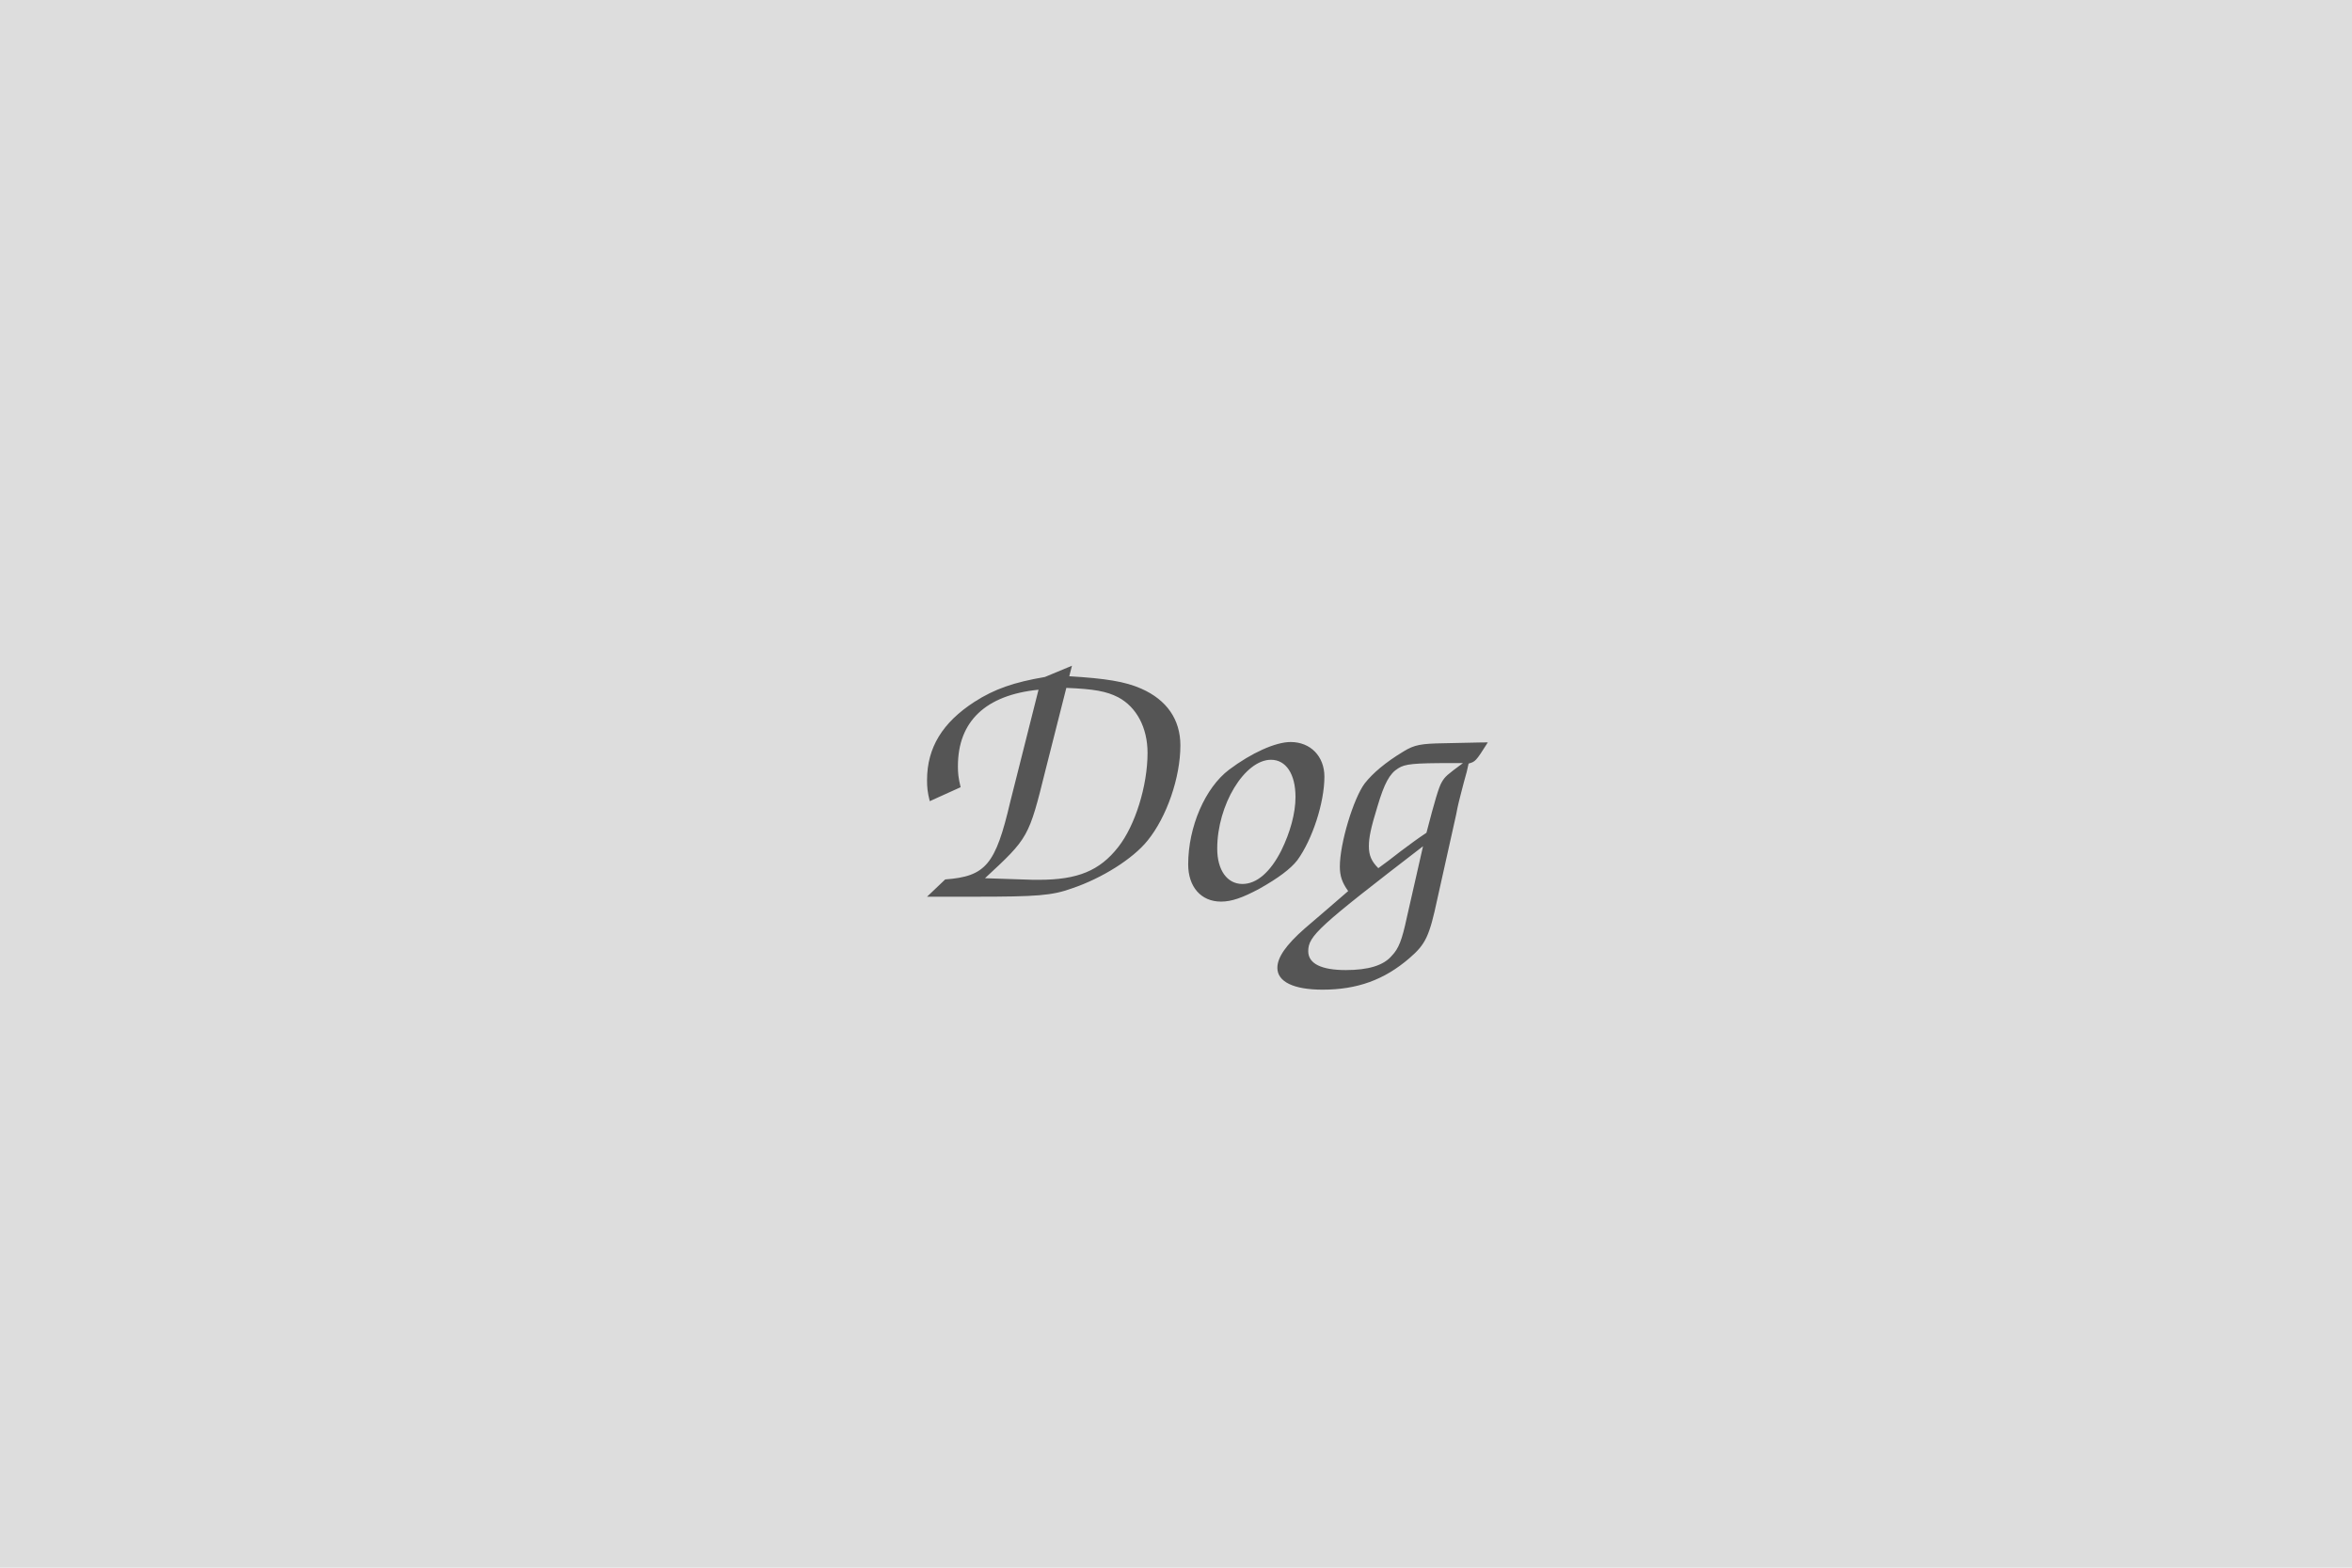
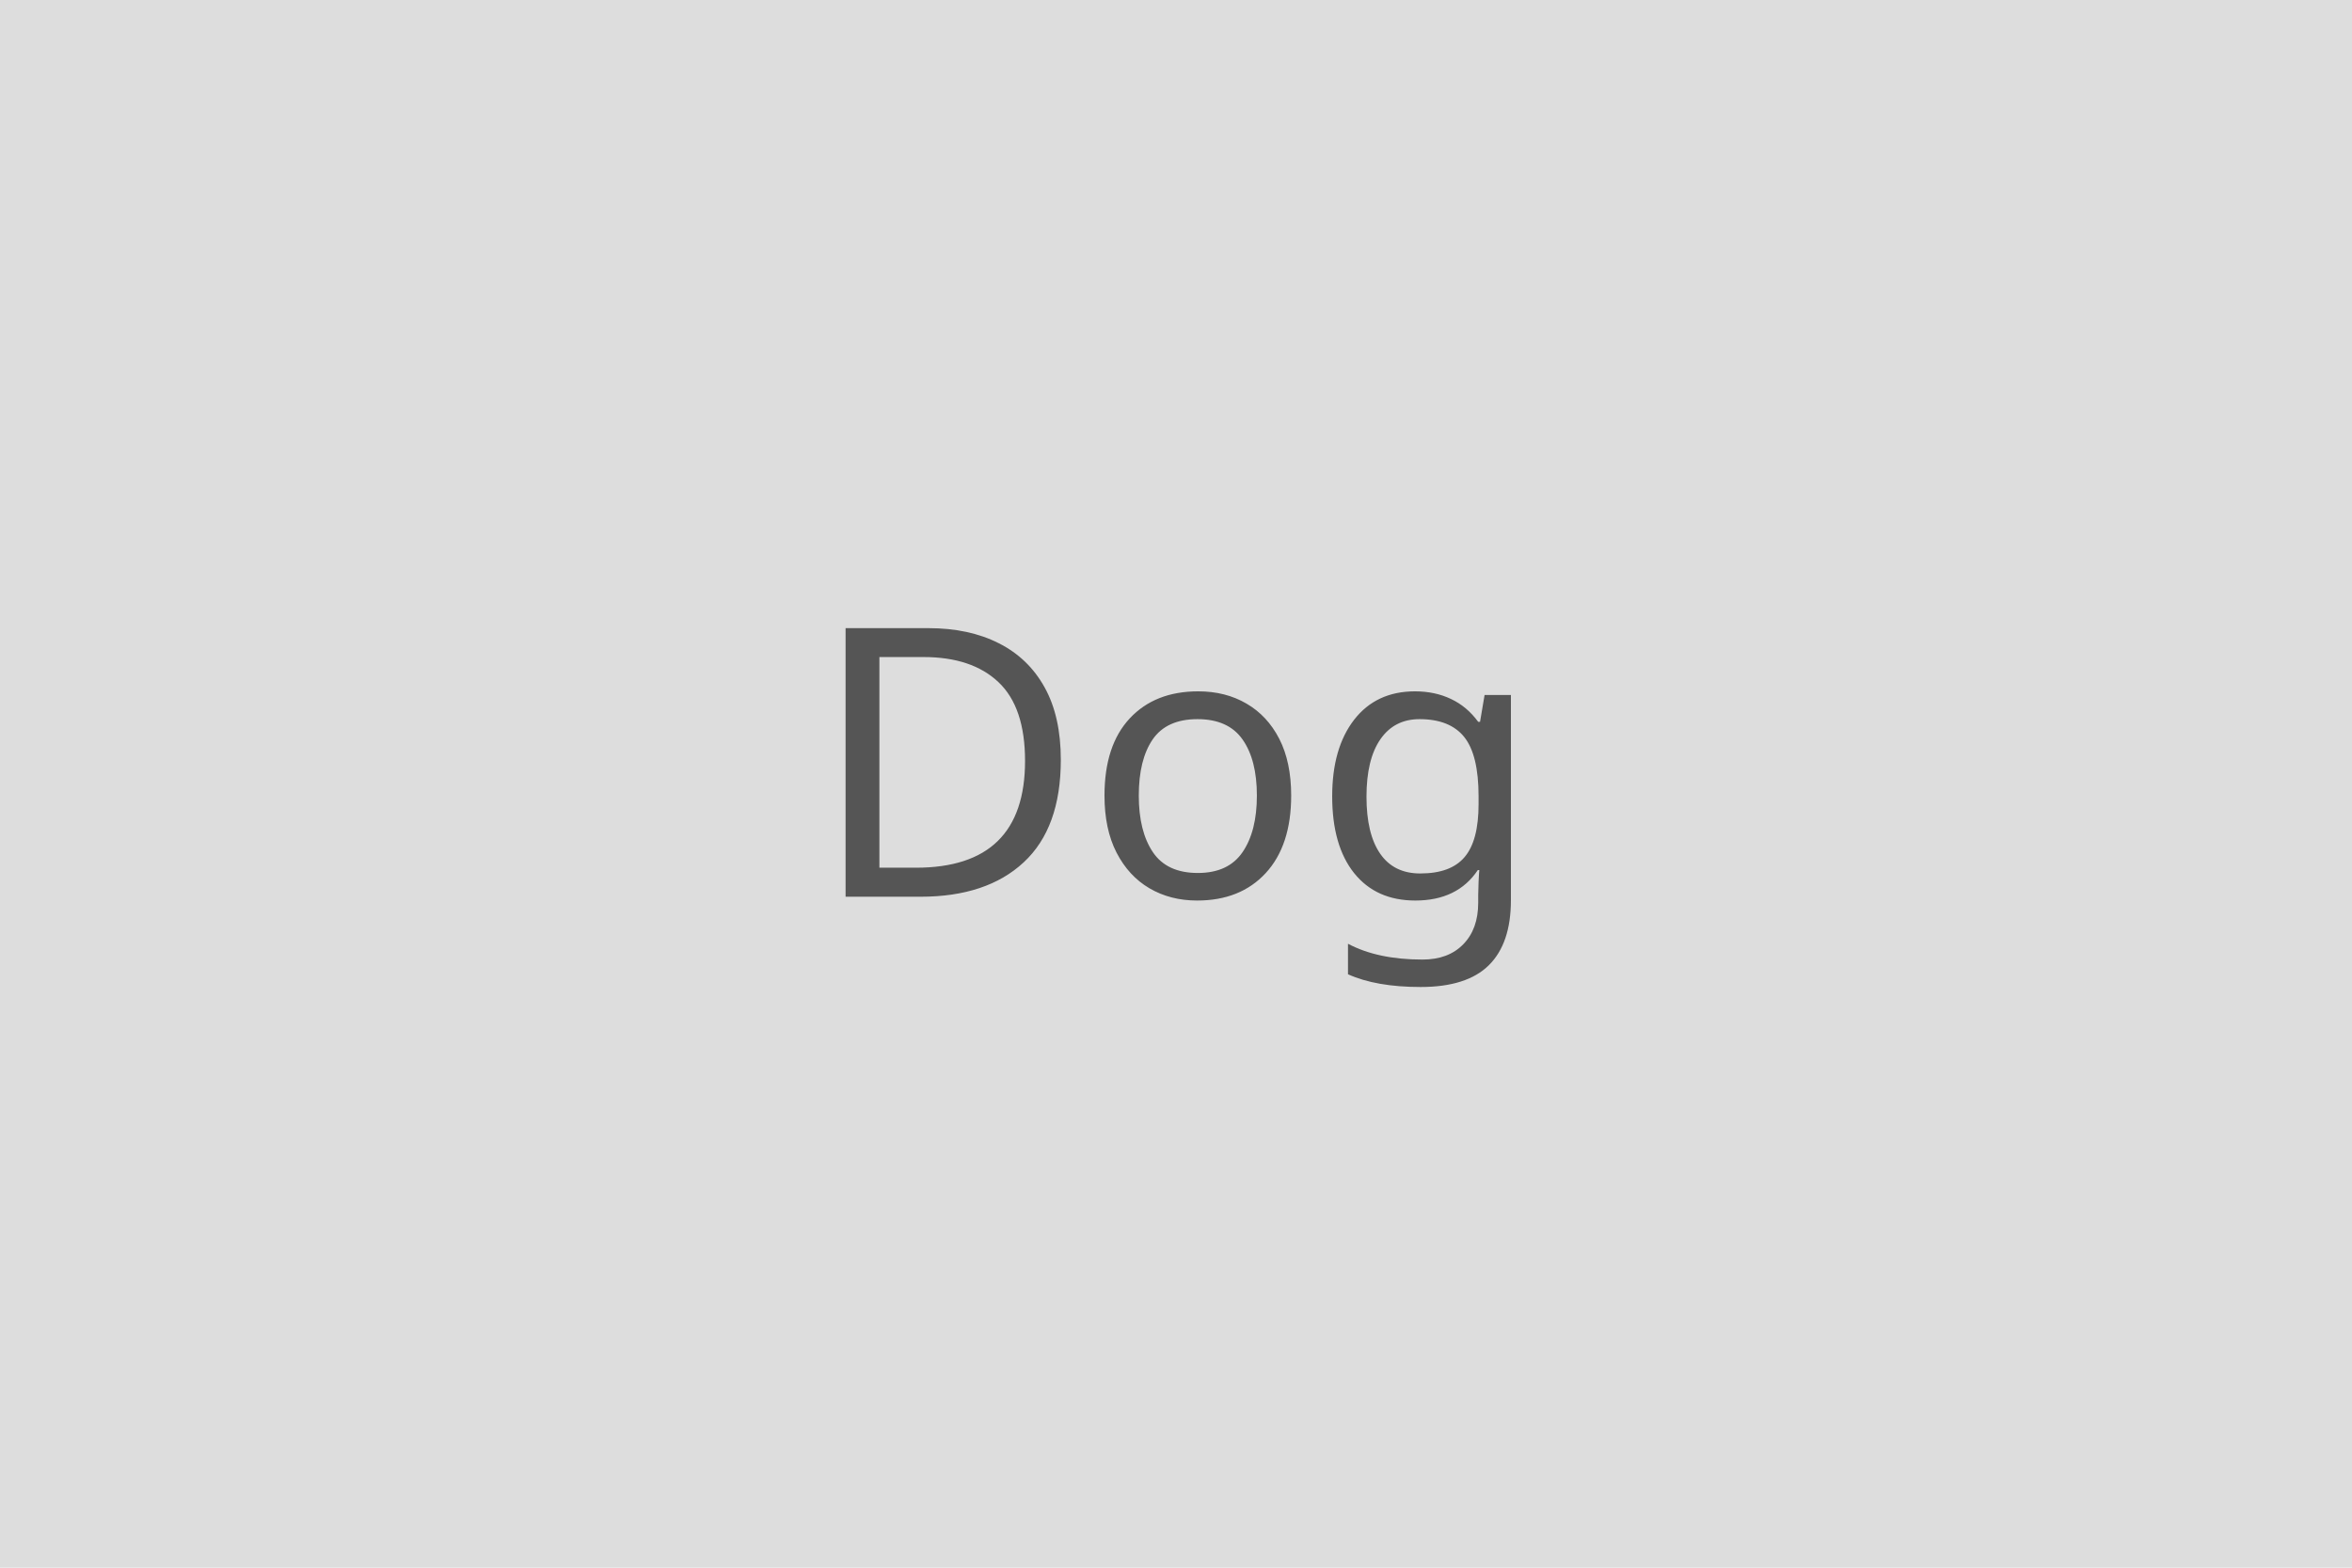
<svg xmlns="http://www.w3.org/2000/svg" width="300" height="200" viewBox="0 0 300 200">
  <rect width="100%" height="100%" fill="#ddd" />
-   <text font-family="Comic Sans MS, Comic Sans, cursive" x="50%" y="50%" text-anchor="middle" fill="#555" font-size="48" dy=".3em">Dog</text>
+   <text font-family="Comic Sans MS, Comic Sans, sans-serif" x="50%" y="50%" text-anchor="middle" fill="#555" font-size="48" dy=".3em">Dog</text>
</svg>
